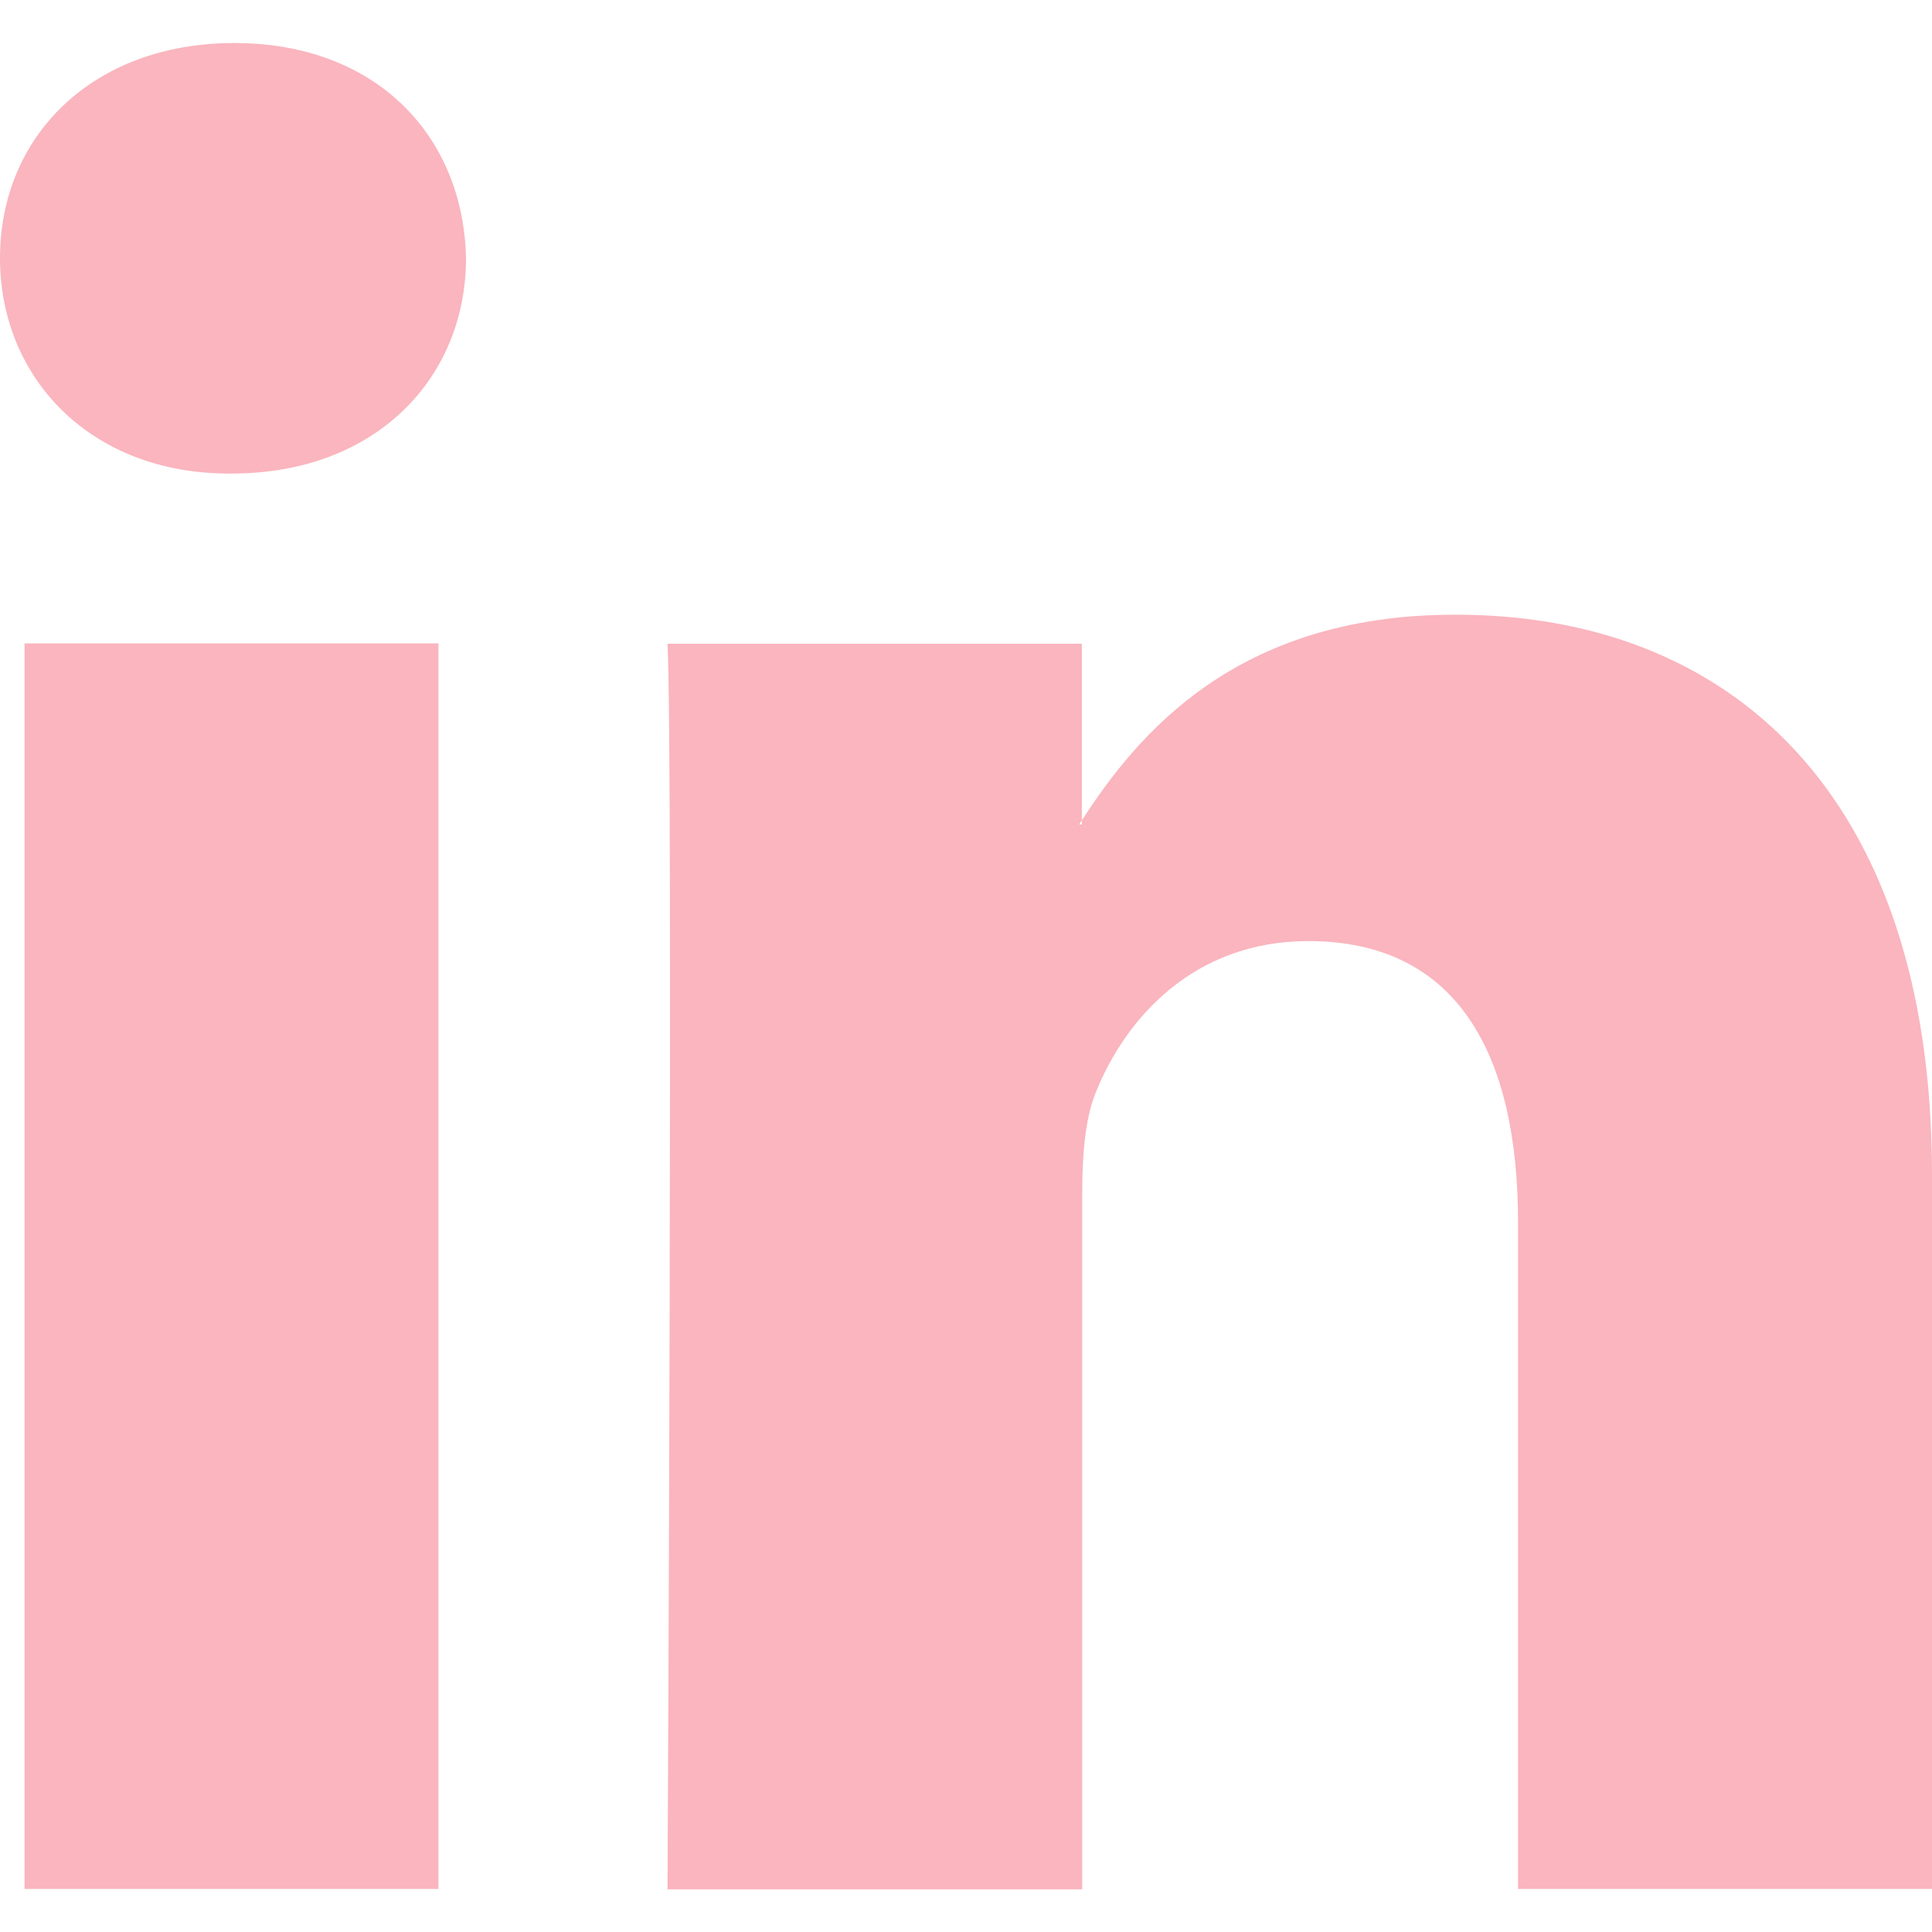
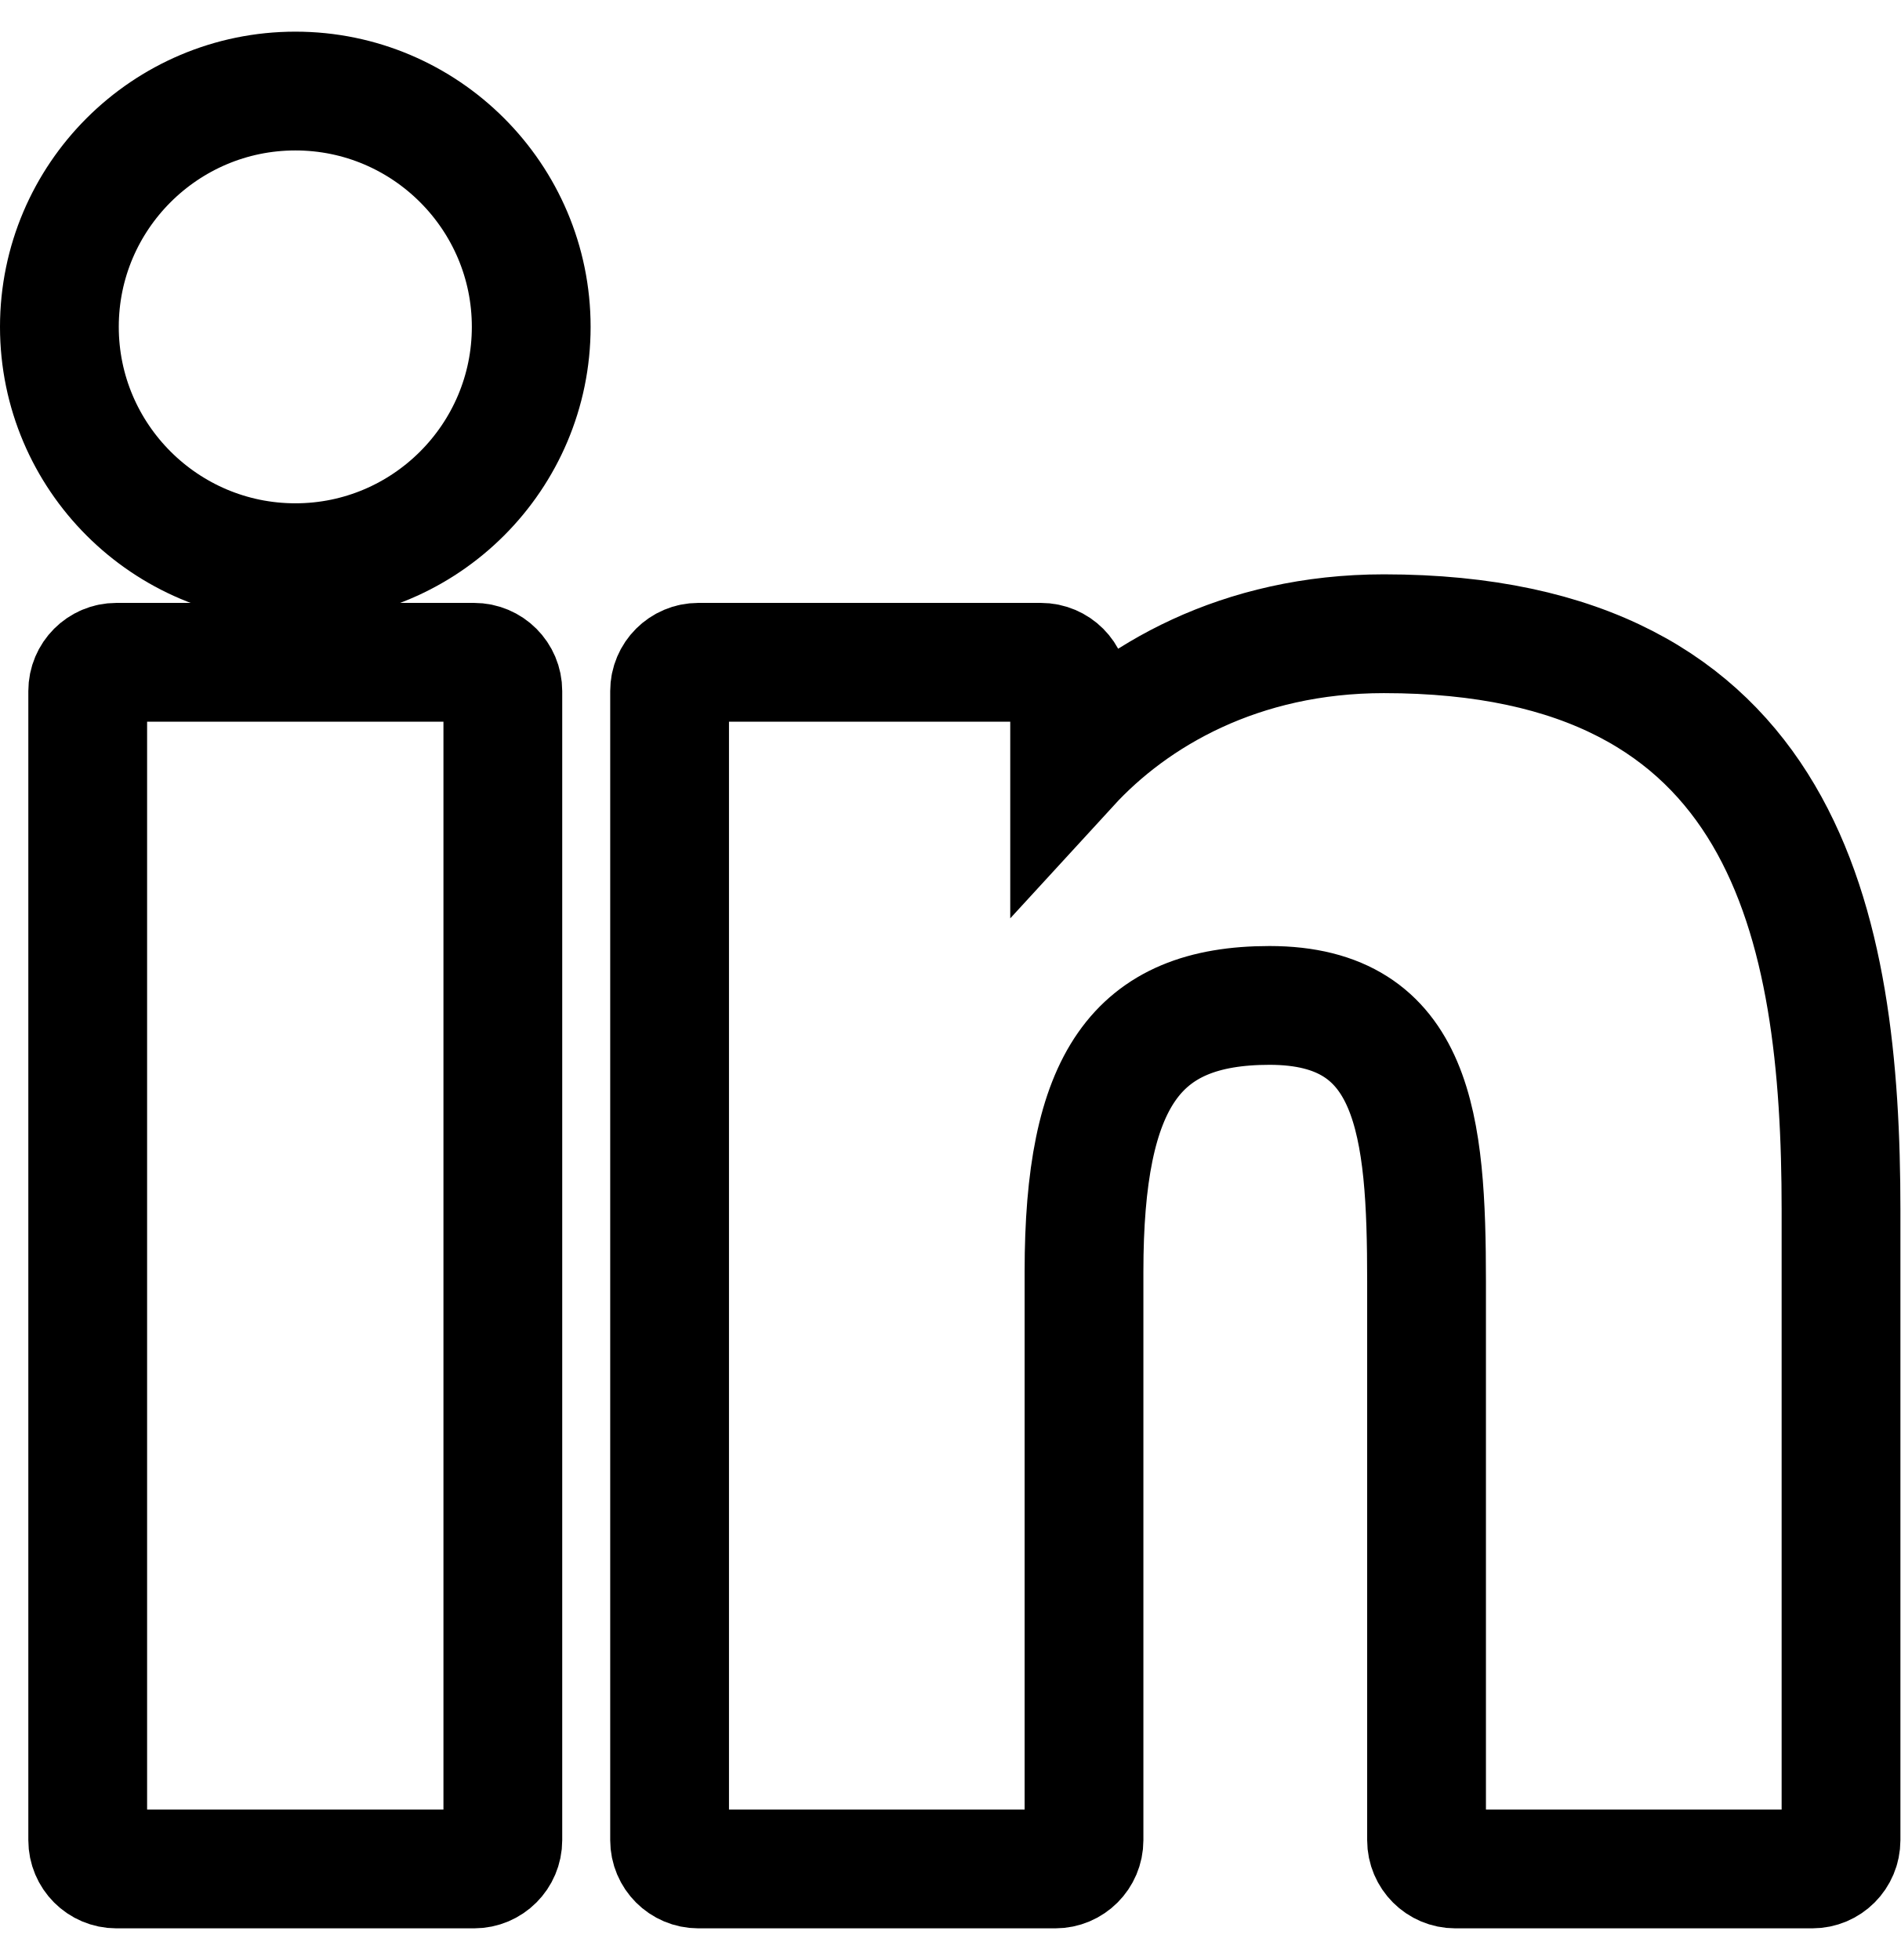
- <svg xmlns="http://www.w3.org/2000/svg" version="1.1" id="Capa_1" x="0px" y="0px" viewBox="0 0 512 512" style="enable-background:new 0 0 512 512;" xml:space="preserve">
-   <style type="text/css">
- 	.st0{fill:#FAB5BE;}
- </style>
-   <g>
-     <path id="LinkedIn" class="st0" d="M512,311.3v189.3H402.3V324c0-44.4-15.9-74.6-55.6-74.6c-30.3,0-48.4,20.4-56.3,40.1   c-2.9,7.1-3.6,16.9-3.6,26.8v184.4H176.9c0,0,1.5-299.1,0-330.1h109.8v46.8c-0.2,0.3-0.5,0.7-0.7,1.1h0.7v-1.1   c14.6-22.5,40.6-54.5,98.9-54.5C457.9,162.8,512,209.9,512,311.3z M62.1,11.4C24.6,11.4,0,36,0,68.4c0,31.7,23.9,57.1,60.7,57.1   h0.7c38.3,0,62.1-25.4,62.1-57.1C122.8,36,99.7,11.4,62.1,11.4z M6.5,500.6h109.7V170.5H6.5V500.6z" />
-   </g>
+ <svg xmlns="http://www.w3.org/2000/svg" width="32" height="33" viewBox="0 0 32 33" fill="none">
+   <path d="M7.983 11.151H1.96C1.693 11.151 1.477 11.368 1.477 11.635V30.983C1.477 31.25 1.693 31.467 1.96 31.467H7.983C8.25 31.467 8.467 31.25 8.467 30.983V11.635C8.467 11.368 8.25 11.151 7.983 11.151Z" stroke="black" stroke-width="2" />
+   <path d="M4.974 1.533C2.783 1.533 1 3.314 1 5.503C1 7.693 2.783 9.474 4.974 9.474C7.164 9.474 8.945 7.693 8.945 5.503C8.945 3.314 7.164 1.533 4.974 1.533Z" stroke="black" stroke-width="2" />
+   <path d="M23.302 10.67C20.883 10.67 19.095 11.71 18.011 12.892V11.635C18.011 11.368 17.794 11.151 17.527 11.151H11.759C11.492 11.151 11.275 11.368 11.275 11.635V30.983C11.275 31.25 11.492 31.467 11.759 31.467H17.769C18.036 31.467 18.253 31.25 18.253 30.983V21.41C18.253 18.184 19.129 16.928 21.377 16.928C23.826 16.928 24.021 18.942 24.021 21.576V30.983C24.021 31.25 24.238 31.467 24.505 31.467H30.516C30.784 31.467 31 31.25 31 30.983V20.37C31 15.574 30.086 10.67 23.302 10.67Z" stroke="black" stroke-width="2" />
</svg>
